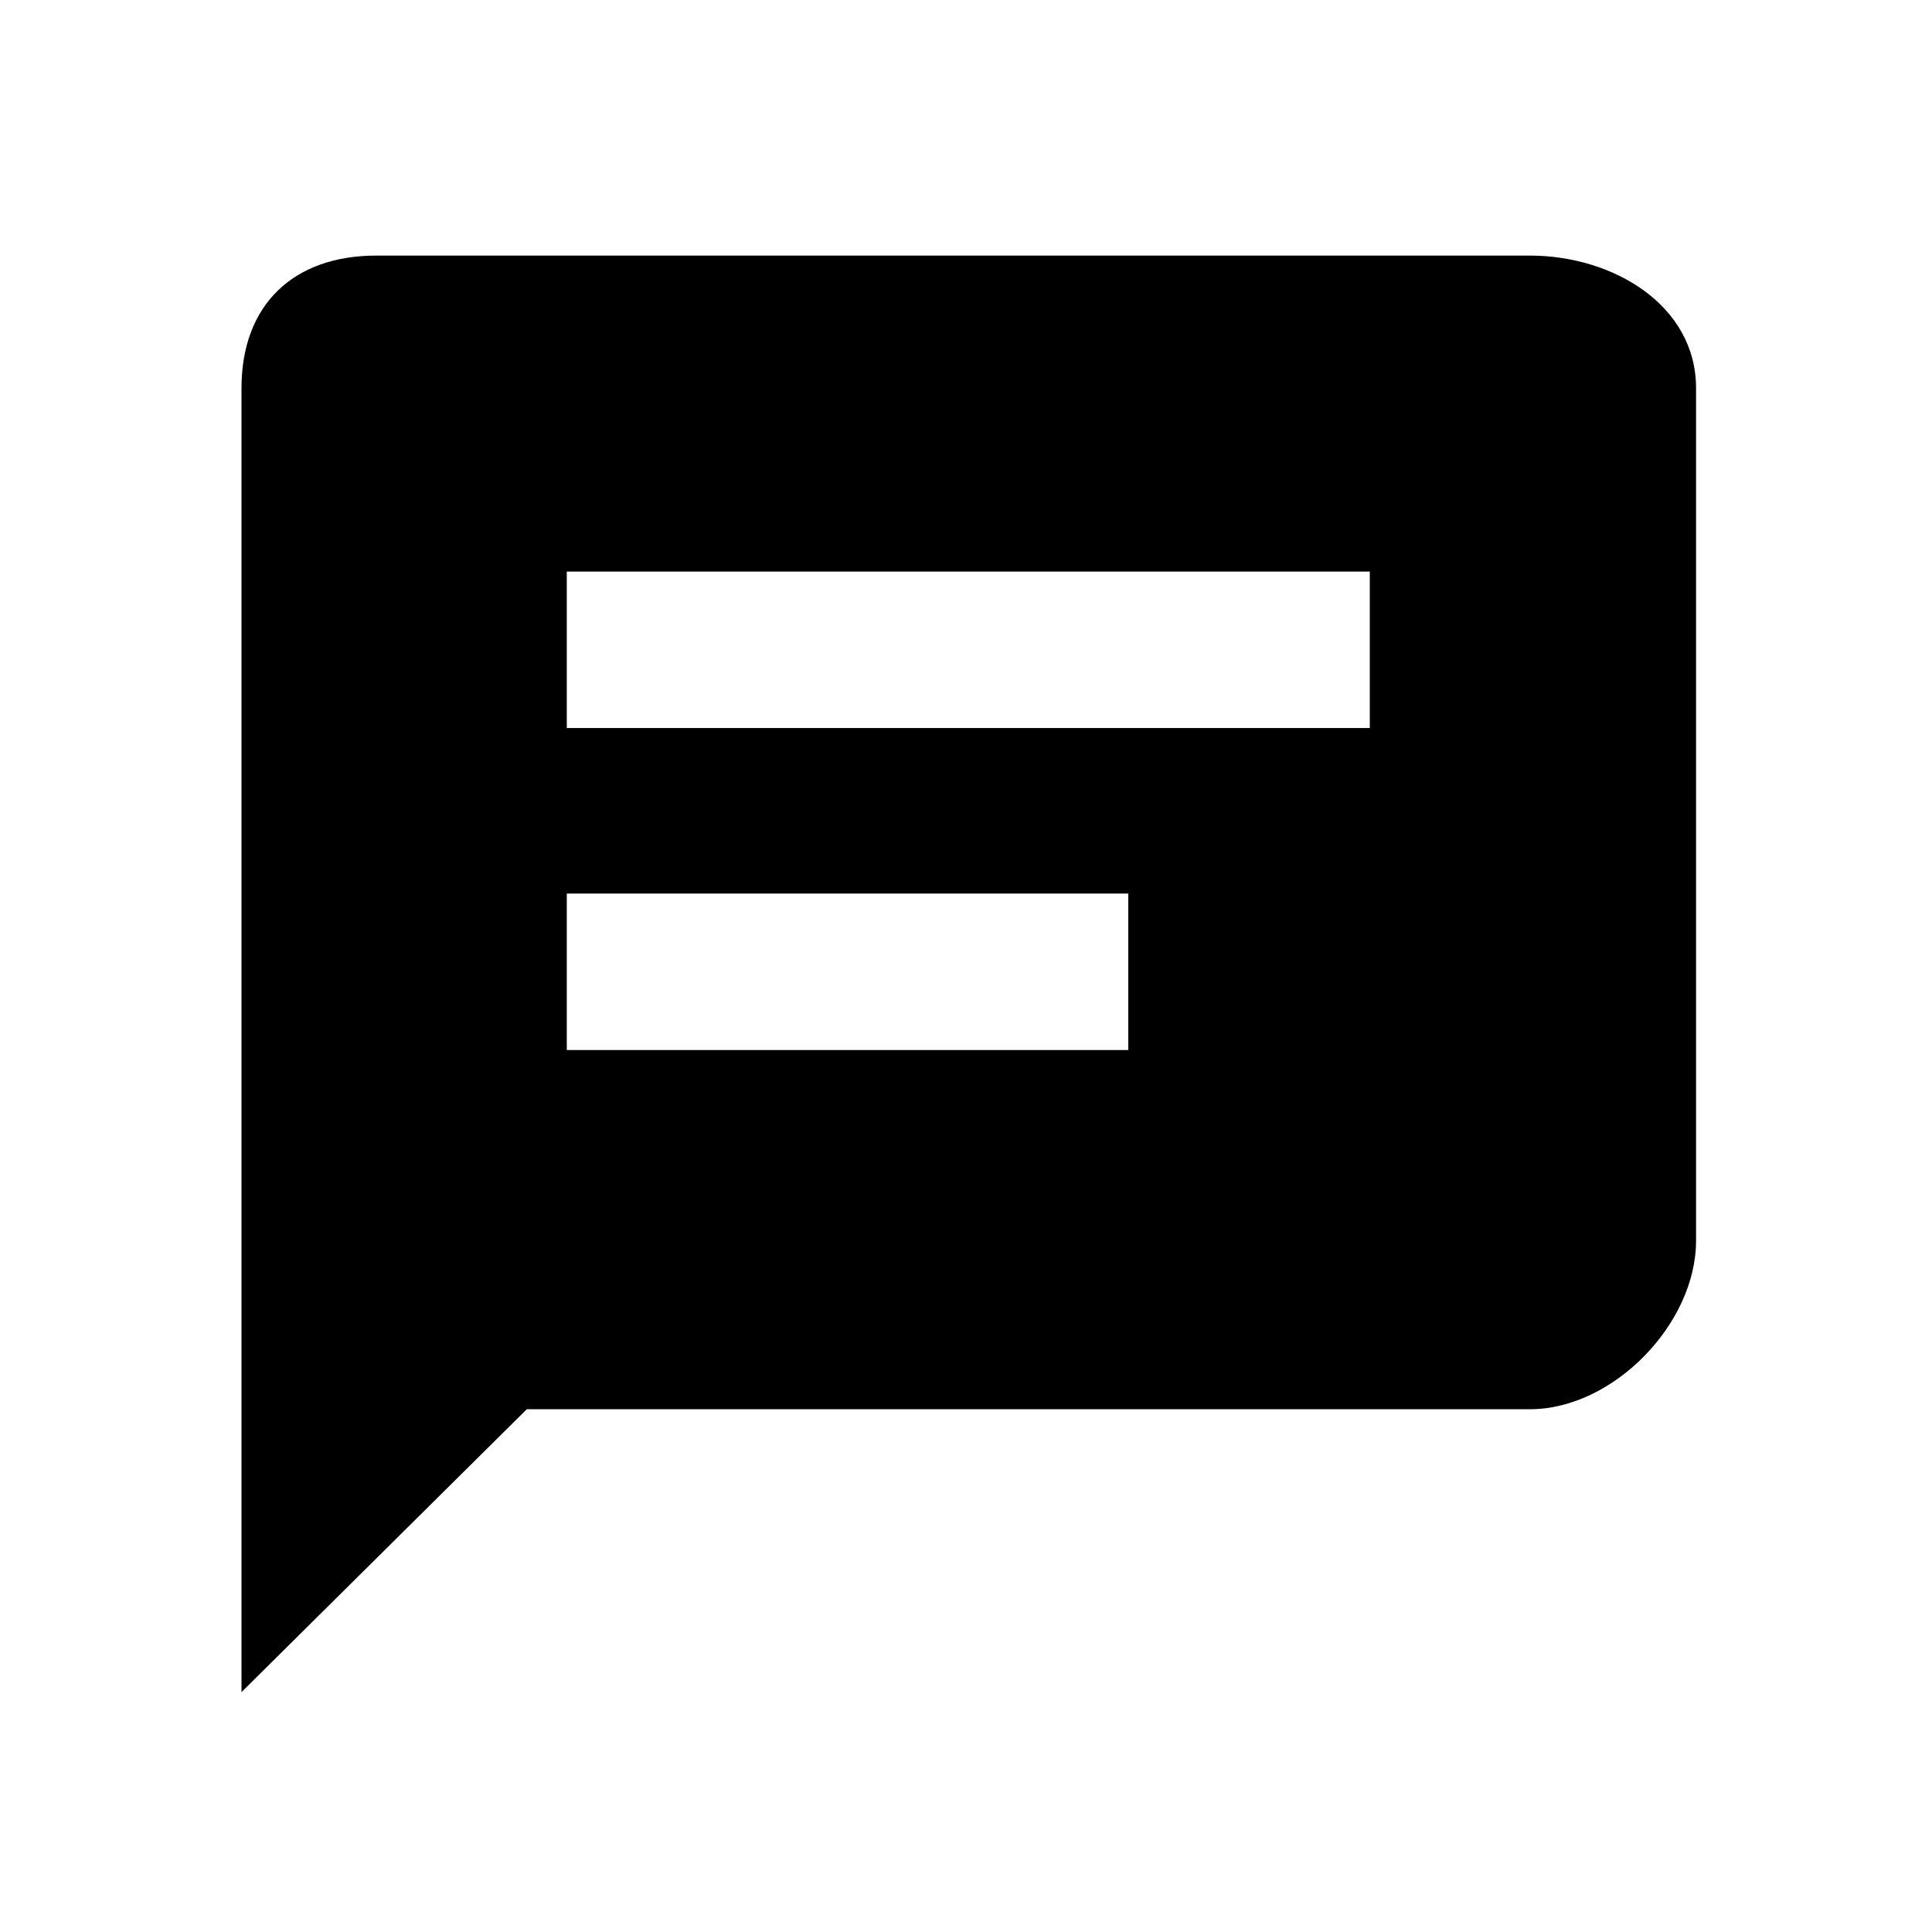
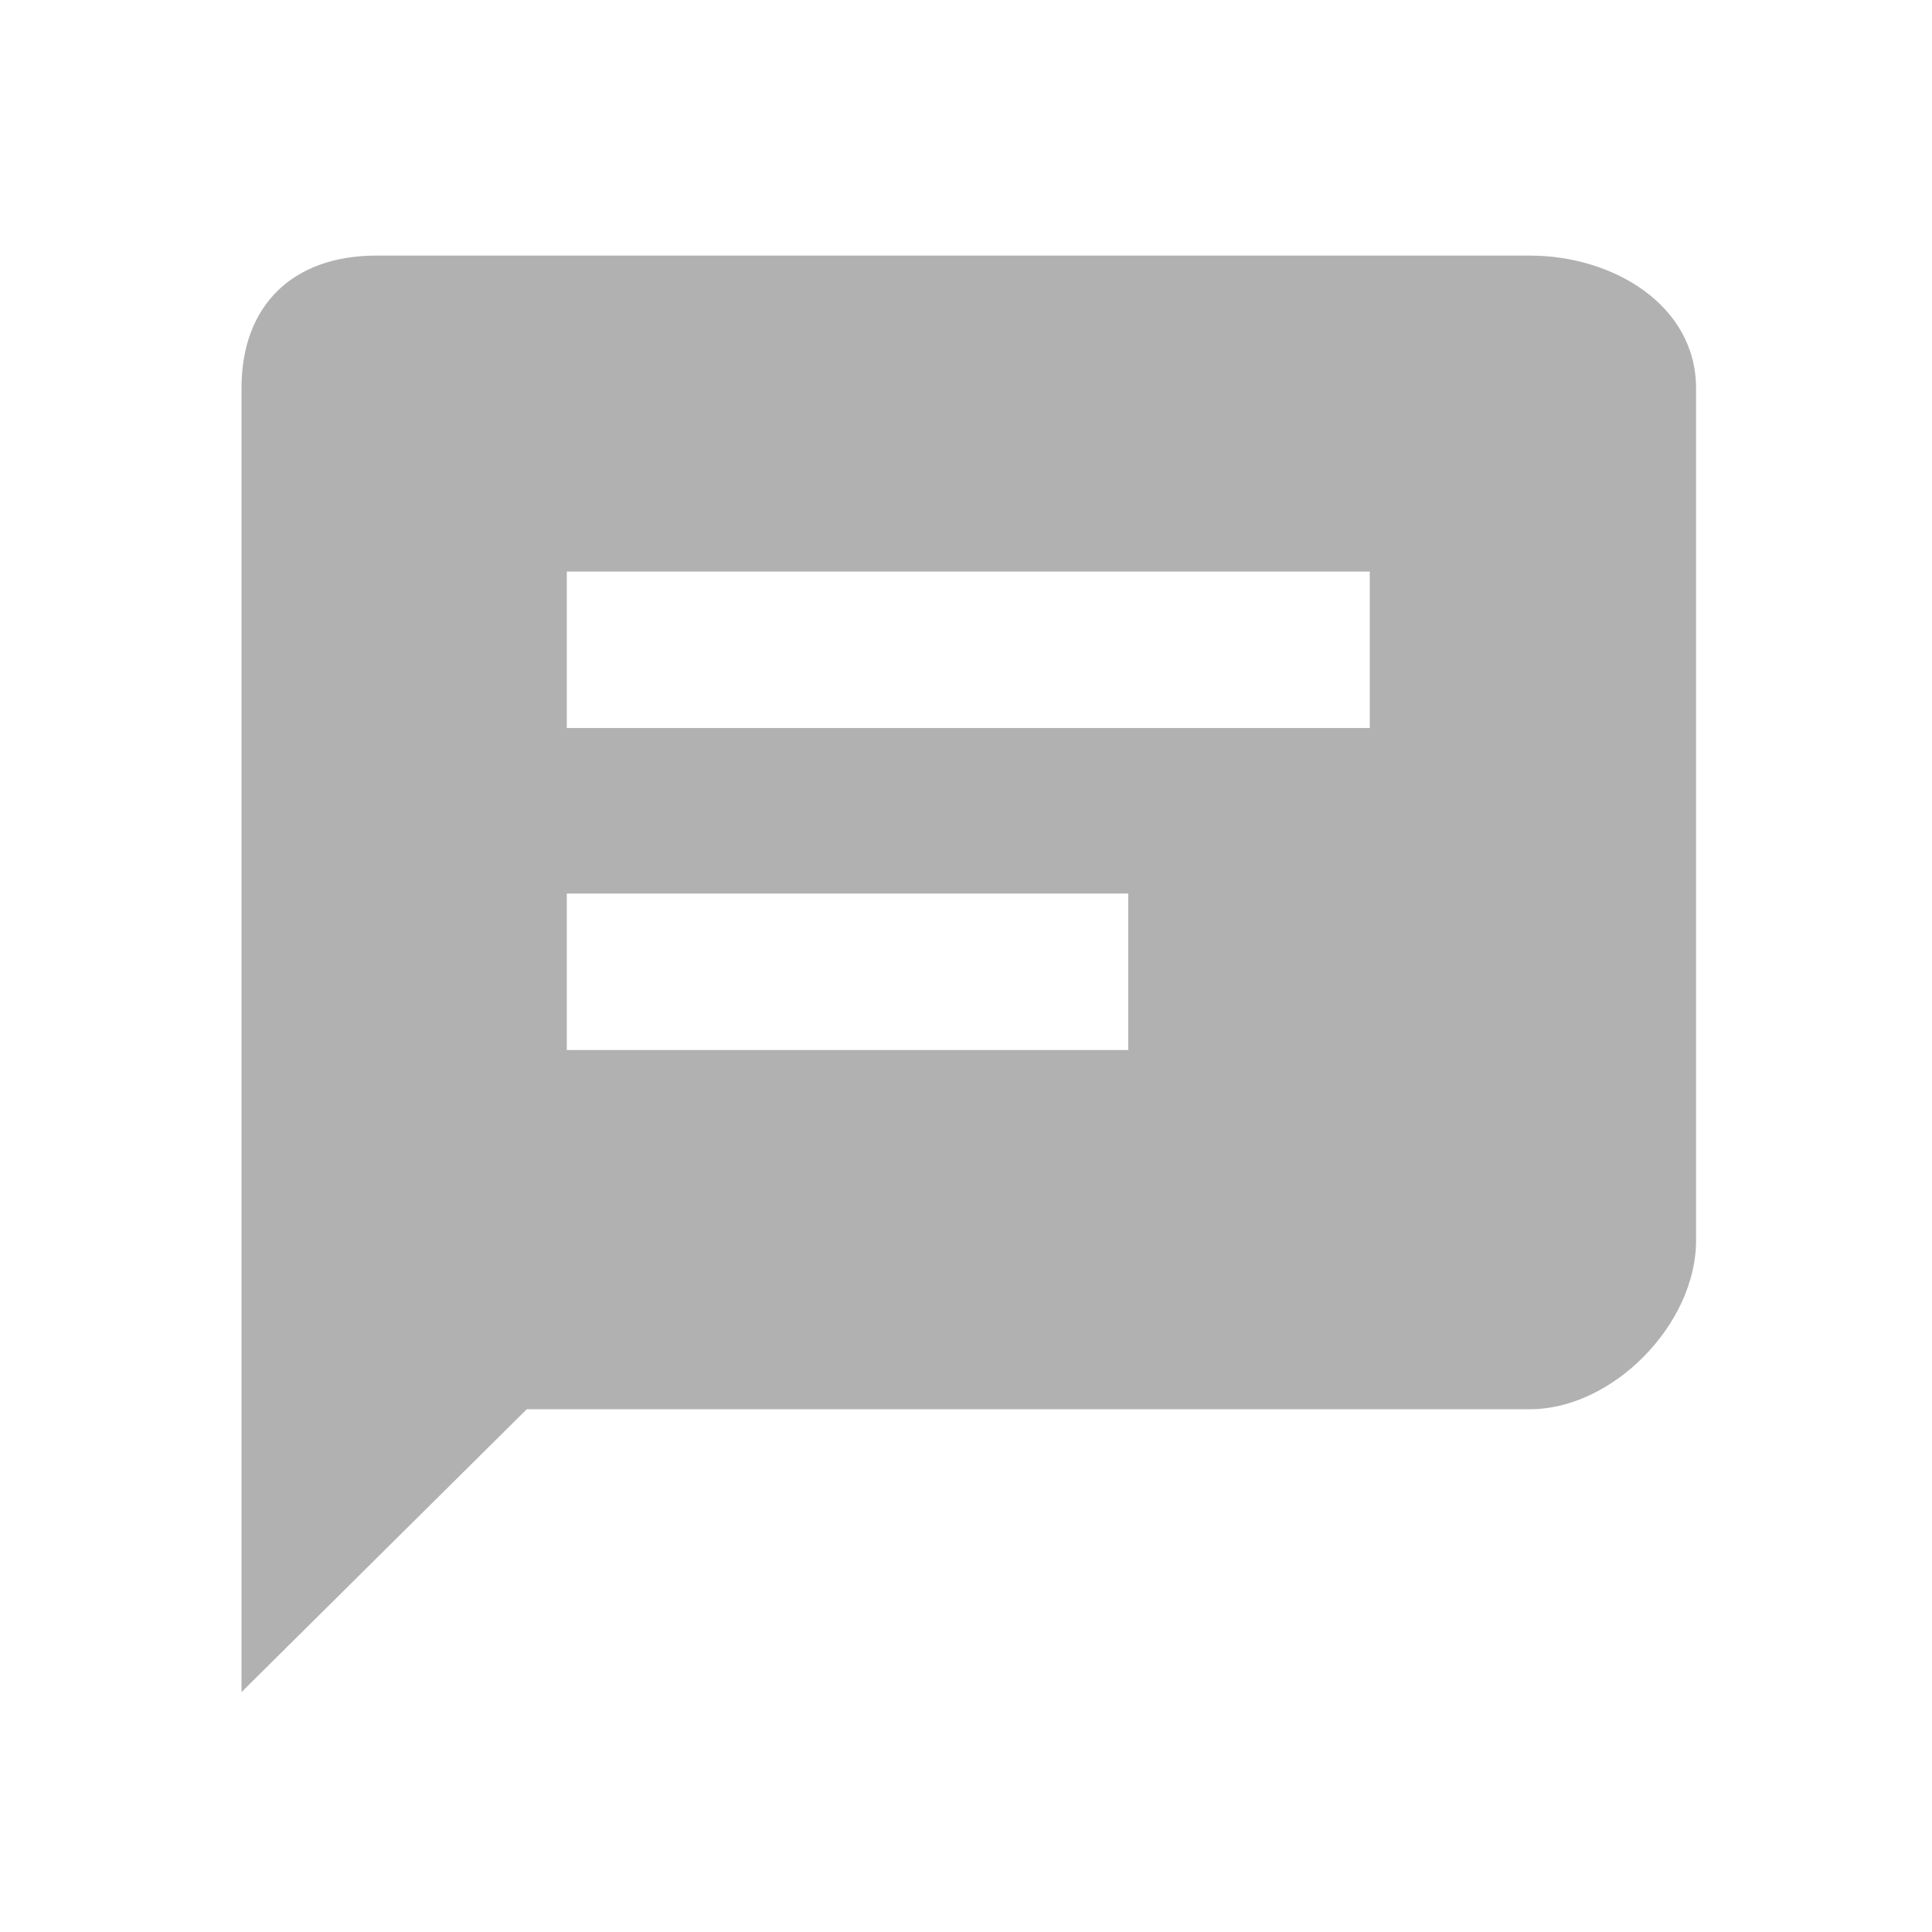
<svg xmlns="http://www.w3.org/2000/svg" viewBox="0 0 24 24" height="24" width="24" preserveAspectRatio="xMidYMid meet" class="" version="1.1" x="0px" y="0px" enable-background="new 0 0 24 24" xml:space="preserve">
-   <path fill="currentColor" enable-background="new    " d="M19.005,3.175H4.674C3.642,3.175,3,3.789,3,4.821V21.02 l3.544-3.514h12.461c1.033,0,2.064-1.06,2.064-2.093V4.821C21.068,3.789,20.037,3.175,19.005,3.175z M14.016,13.044H7.041V11.1 h6.975V13.044z M17.016,9.044H7.041V7.1h9.975V9.044z" />
+   <path fill="#b1b1b1" enable-background="new    " d="M19.005,3.175H4.674C3.642,3.175,3,3.789,3,4.821V21.02 l3.544-3.514h12.461c1.033,0,2.064-1.06,2.064-2.093V4.821C21.068,3.789,20.037,3.175,19.005,3.175z M14.016,13.044H7.041V11.1 h6.975V13.044z M17.016,9.044H7.041V7.1h9.975V9.044z" />
</svg>
